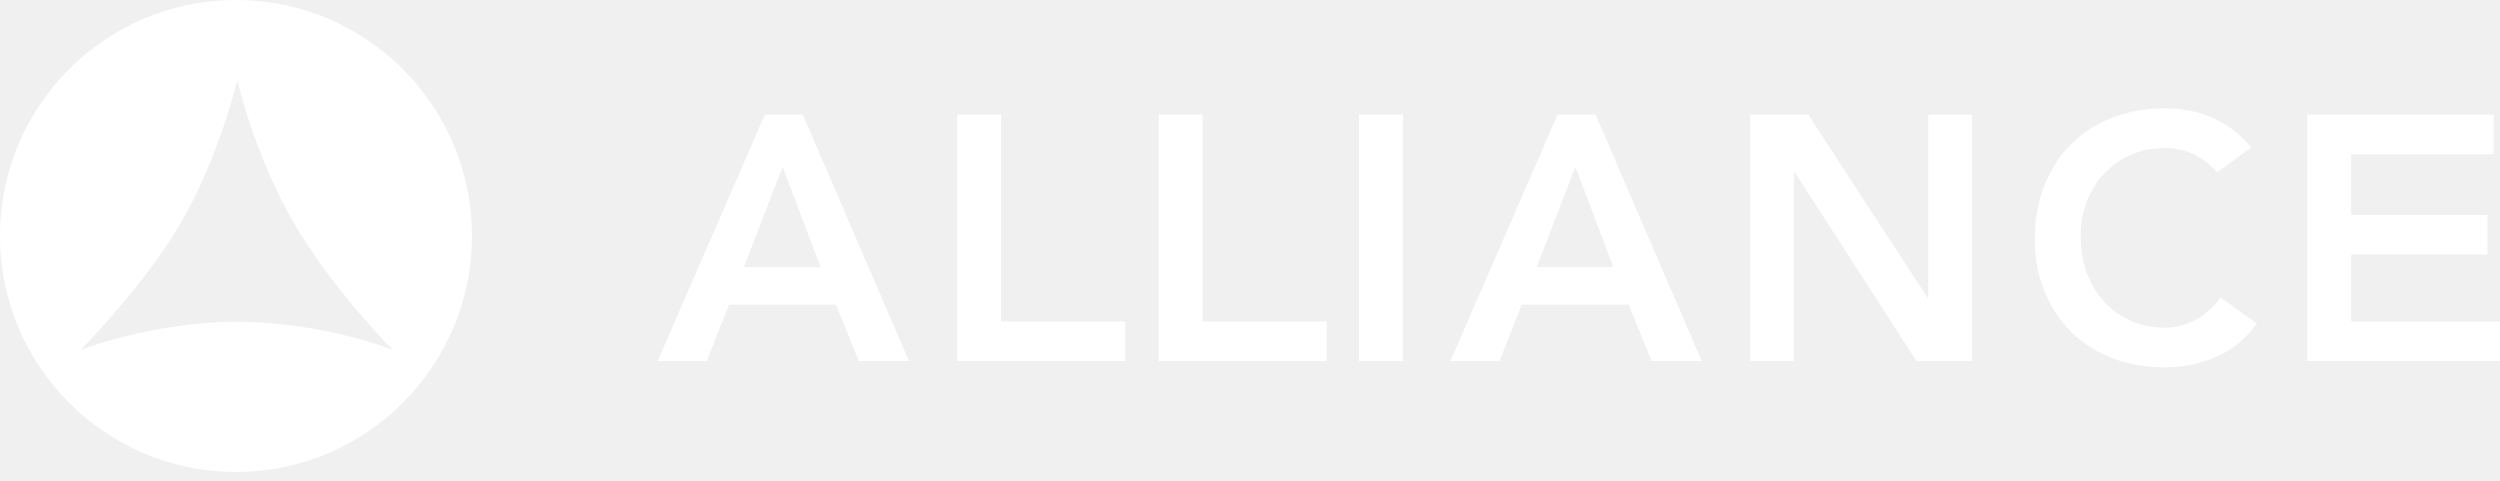
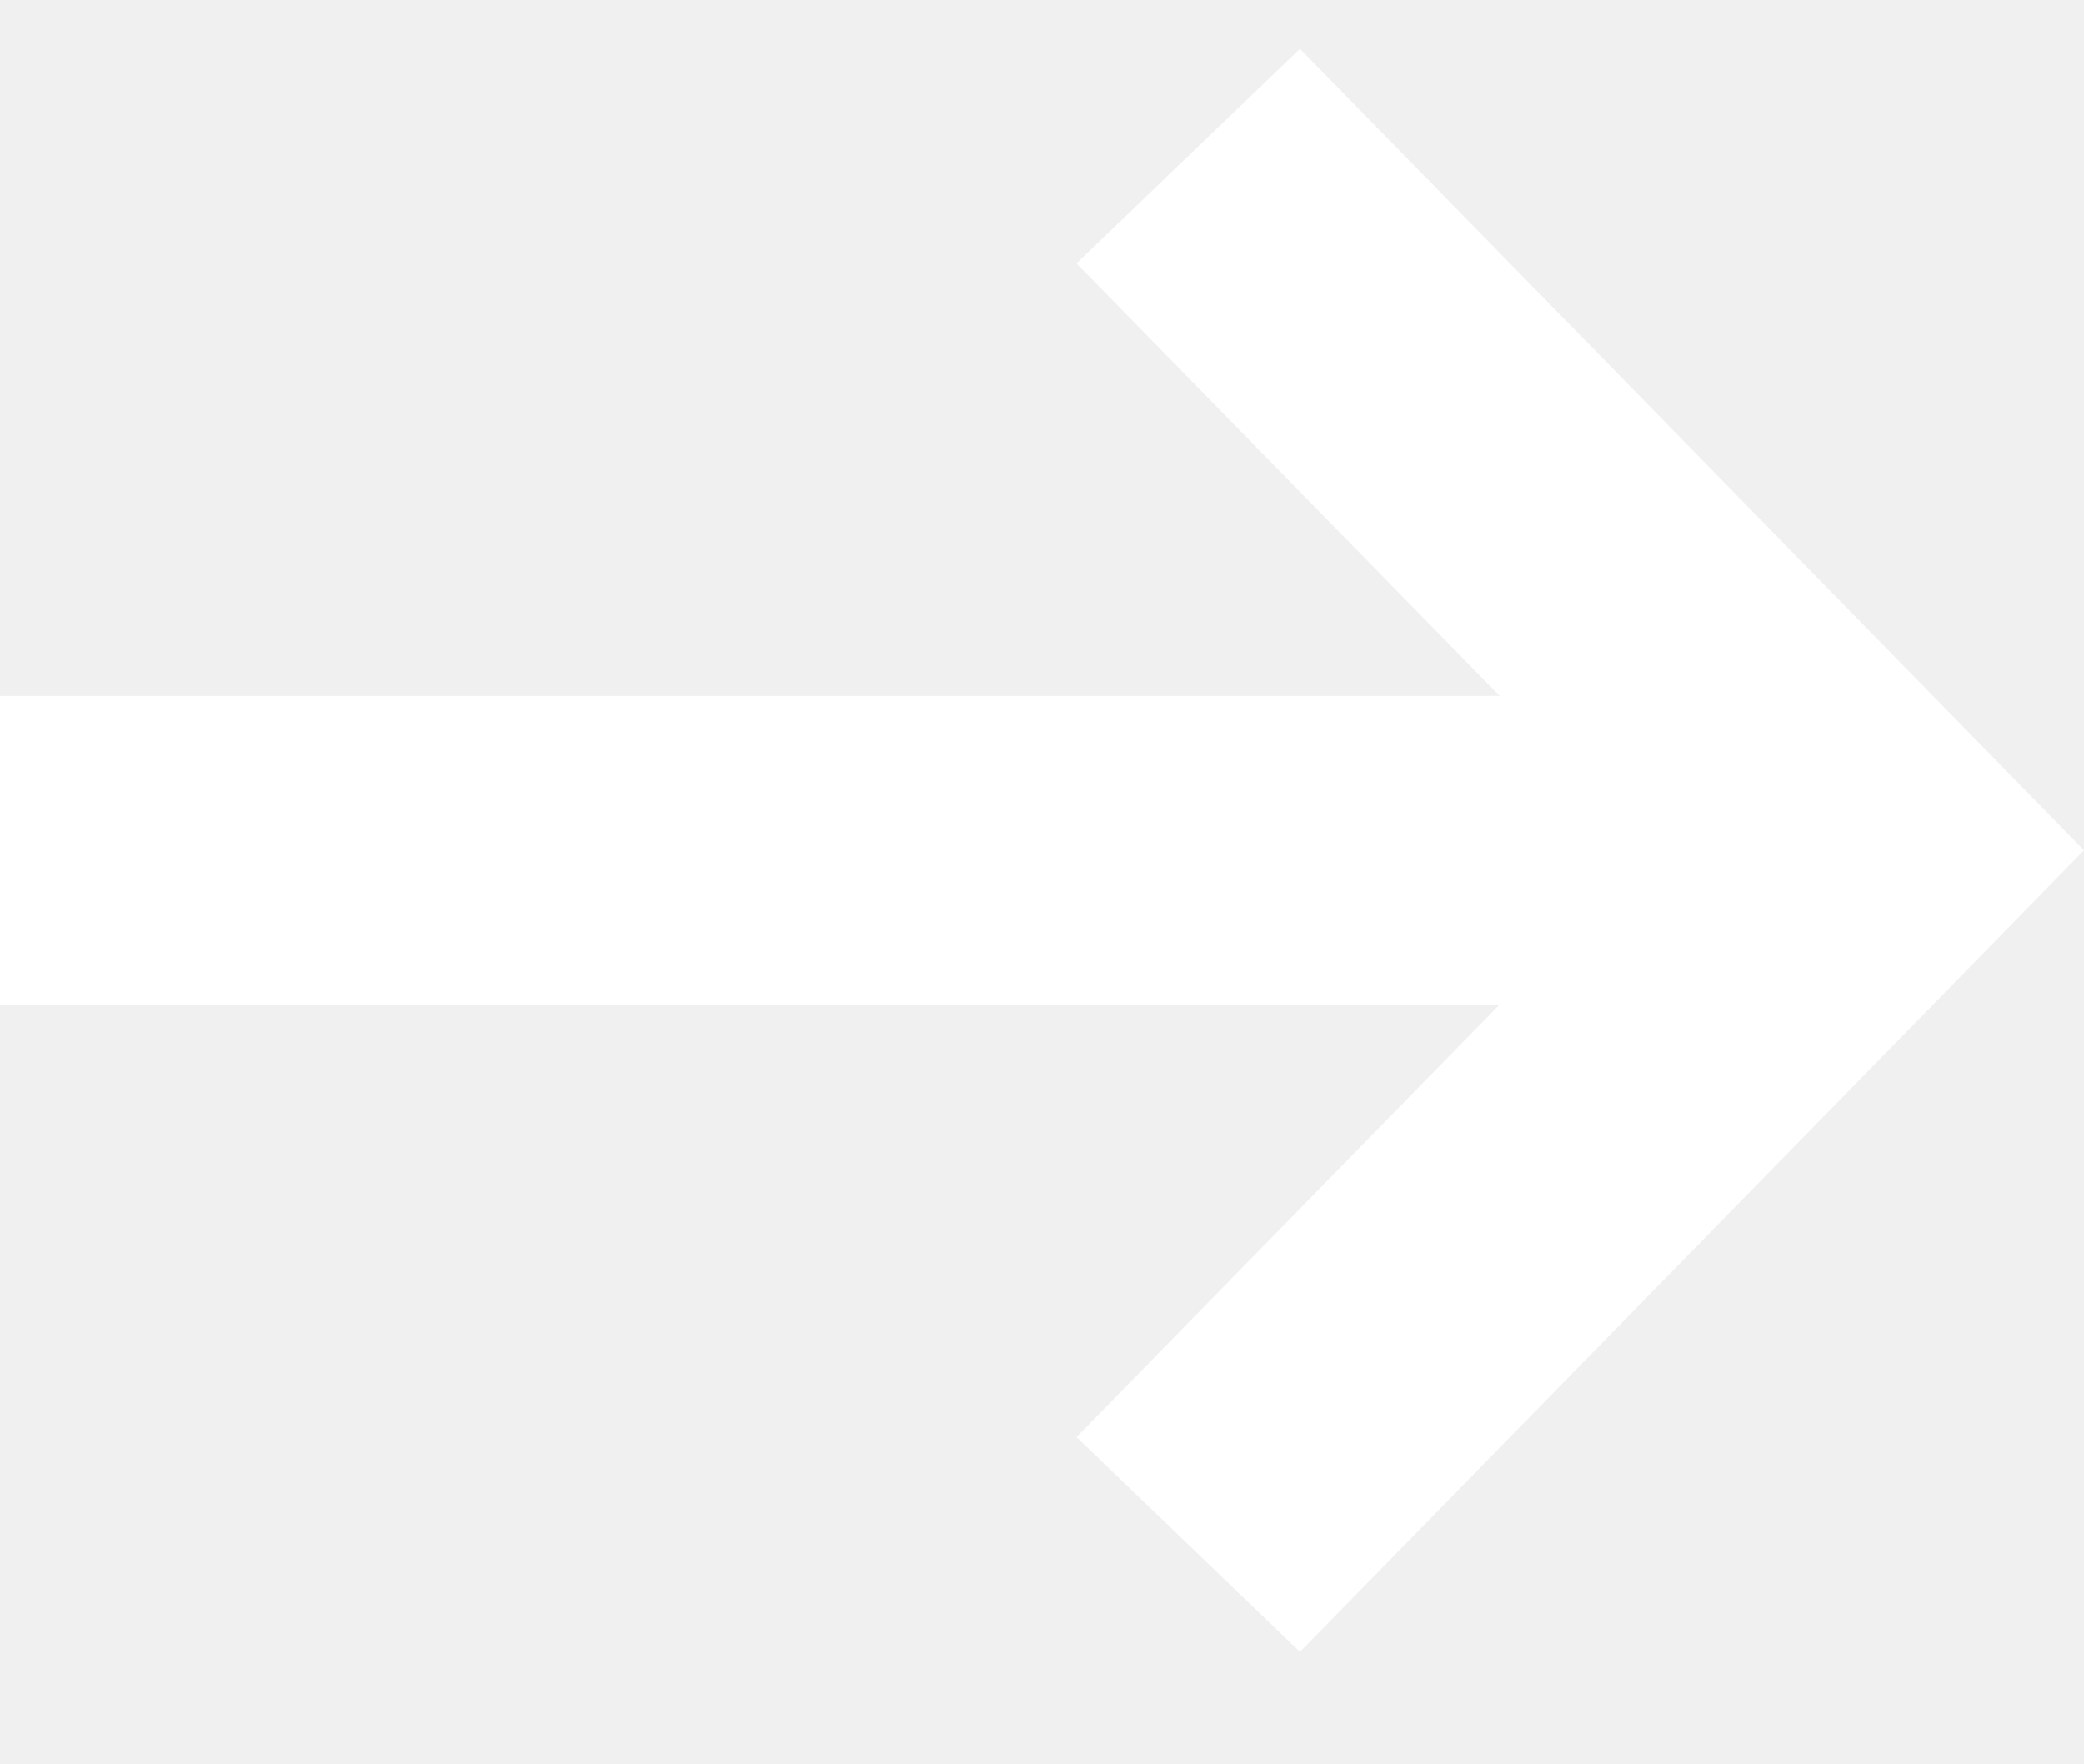
- <svg xmlns="http://www.w3.org/2000/svg" width="281" height="54" viewBox="0 0 281 54" fill="none">
-   <path d="M85.969 12.879H90.234L102.169 40.584H96.534L93.952 34.245H81.938L79.434 40.584H73.916L85.969 12.879ZM92.23 30.018L87.965 18.748L83.621 30.018H92.23Z" fill="white" />
-   <path d="M107.596 12.879H112.527V36.123H126.48V40.584H107.596V12.879Z" fill="white" />
-   <path d="M130.236 12.879H135.167V36.123H149.12V40.584H130.236V12.879Z" fill="white" />
-   <path d="M152.759 12.879H157.69V40.584H152.759V12.879Z" fill="white" />
-   <path d="M175.077 12.879H179.342L191.277 40.584H185.642L183.06 34.245H171.046L168.542 40.584H163.024L175.077 12.879ZM181.338 30.018L177.073 18.748L172.729 30.018H181.338Z" fill="white" />
-   <path d="M196.704 12.879H203.239L216.662 33.462H216.74V12.879H221.671V40.584H215.409L201.713 19.335H201.635V40.584H196.704V12.879Z" fill="white" />
-   <path d="M249.216 19.375C248.198 18.279 247.207 17.549 246.242 17.183C245.302 16.818 244.35 16.635 243.385 16.635C241.95 16.635 240.646 16.896 239.472 17.418C238.324 17.914 237.332 18.618 236.498 19.531C235.663 20.418 235.011 21.462 234.541 22.662C234.098 23.862 233.876 25.153 233.876 26.536C233.876 28.023 234.098 29.392 234.541 30.645C235.011 31.897 235.663 32.98 236.498 33.893C237.332 34.806 238.324 35.523 239.472 36.045C240.646 36.567 241.95 36.828 243.385 36.828C244.507 36.828 245.589 36.567 246.633 36.045C247.702 35.497 248.694 34.636 249.607 33.462L253.677 36.358C252.424 38.08 250.898 39.332 249.098 40.115C247.298 40.897 245.381 41.289 243.346 41.289C241.206 41.289 239.237 40.949 237.437 40.271C235.663 39.567 234.124 38.589 232.819 37.336C231.541 36.058 230.536 34.532 229.806 32.758C229.076 30.984 228.71 29.014 228.71 26.849C228.71 24.631 229.076 22.623 229.806 20.823C230.536 18.996 231.541 17.444 232.819 16.166C234.124 14.887 235.663 13.909 237.437 13.231C239.237 12.527 241.206 12.174 243.346 12.174C245.224 12.174 246.959 12.514 248.55 13.192C250.168 13.844 251.668 14.966 253.05 16.557L249.216 19.375Z" fill="white" />
-   <path d="M259.334 12.879H280.296V17.34H264.265V24.149H279.591V28.61H264.265V36.123H281V40.584H259.334V12.879Z" fill="white" />
-   <path fill-rule="evenodd" clip-rule="evenodd" d="M26.523 53.046C41.171 53.046 53.046 41.171 53.046 26.523C53.046 11.875 41.171 0 26.523 0C11.875 0 0 11.875 0 26.523C0 41.171 11.875 53.046 26.523 53.046ZM9.043 39.332C9.043 39.332 16.126 32.249 20.345 25.016C24.565 17.782 26.675 9.042 26.675 9.042C26.675 9.042 28.634 17.481 33.004 25.016C37.374 32.551 44.156 39.332 44.156 39.332C44.156 39.332 36.169 36.167 26.675 36.167C17.181 36.167 9.043 39.332 9.043 39.332Z" fill="white" />
+ <svg xmlns="http://www.w3.org/2000/svg" width="13" height="11" viewBox="0 0 13 11" fill="none">
+   <path fill-rule="evenodd" clip-rule="evenodd" d="M8.109 0.304L13 5.304L8.109 10.304L6.715 8.964L9.355 6.266H0V4.341H9.355L6.715 1.643L8.109 0.304Z" fill="white" />
</svg>
